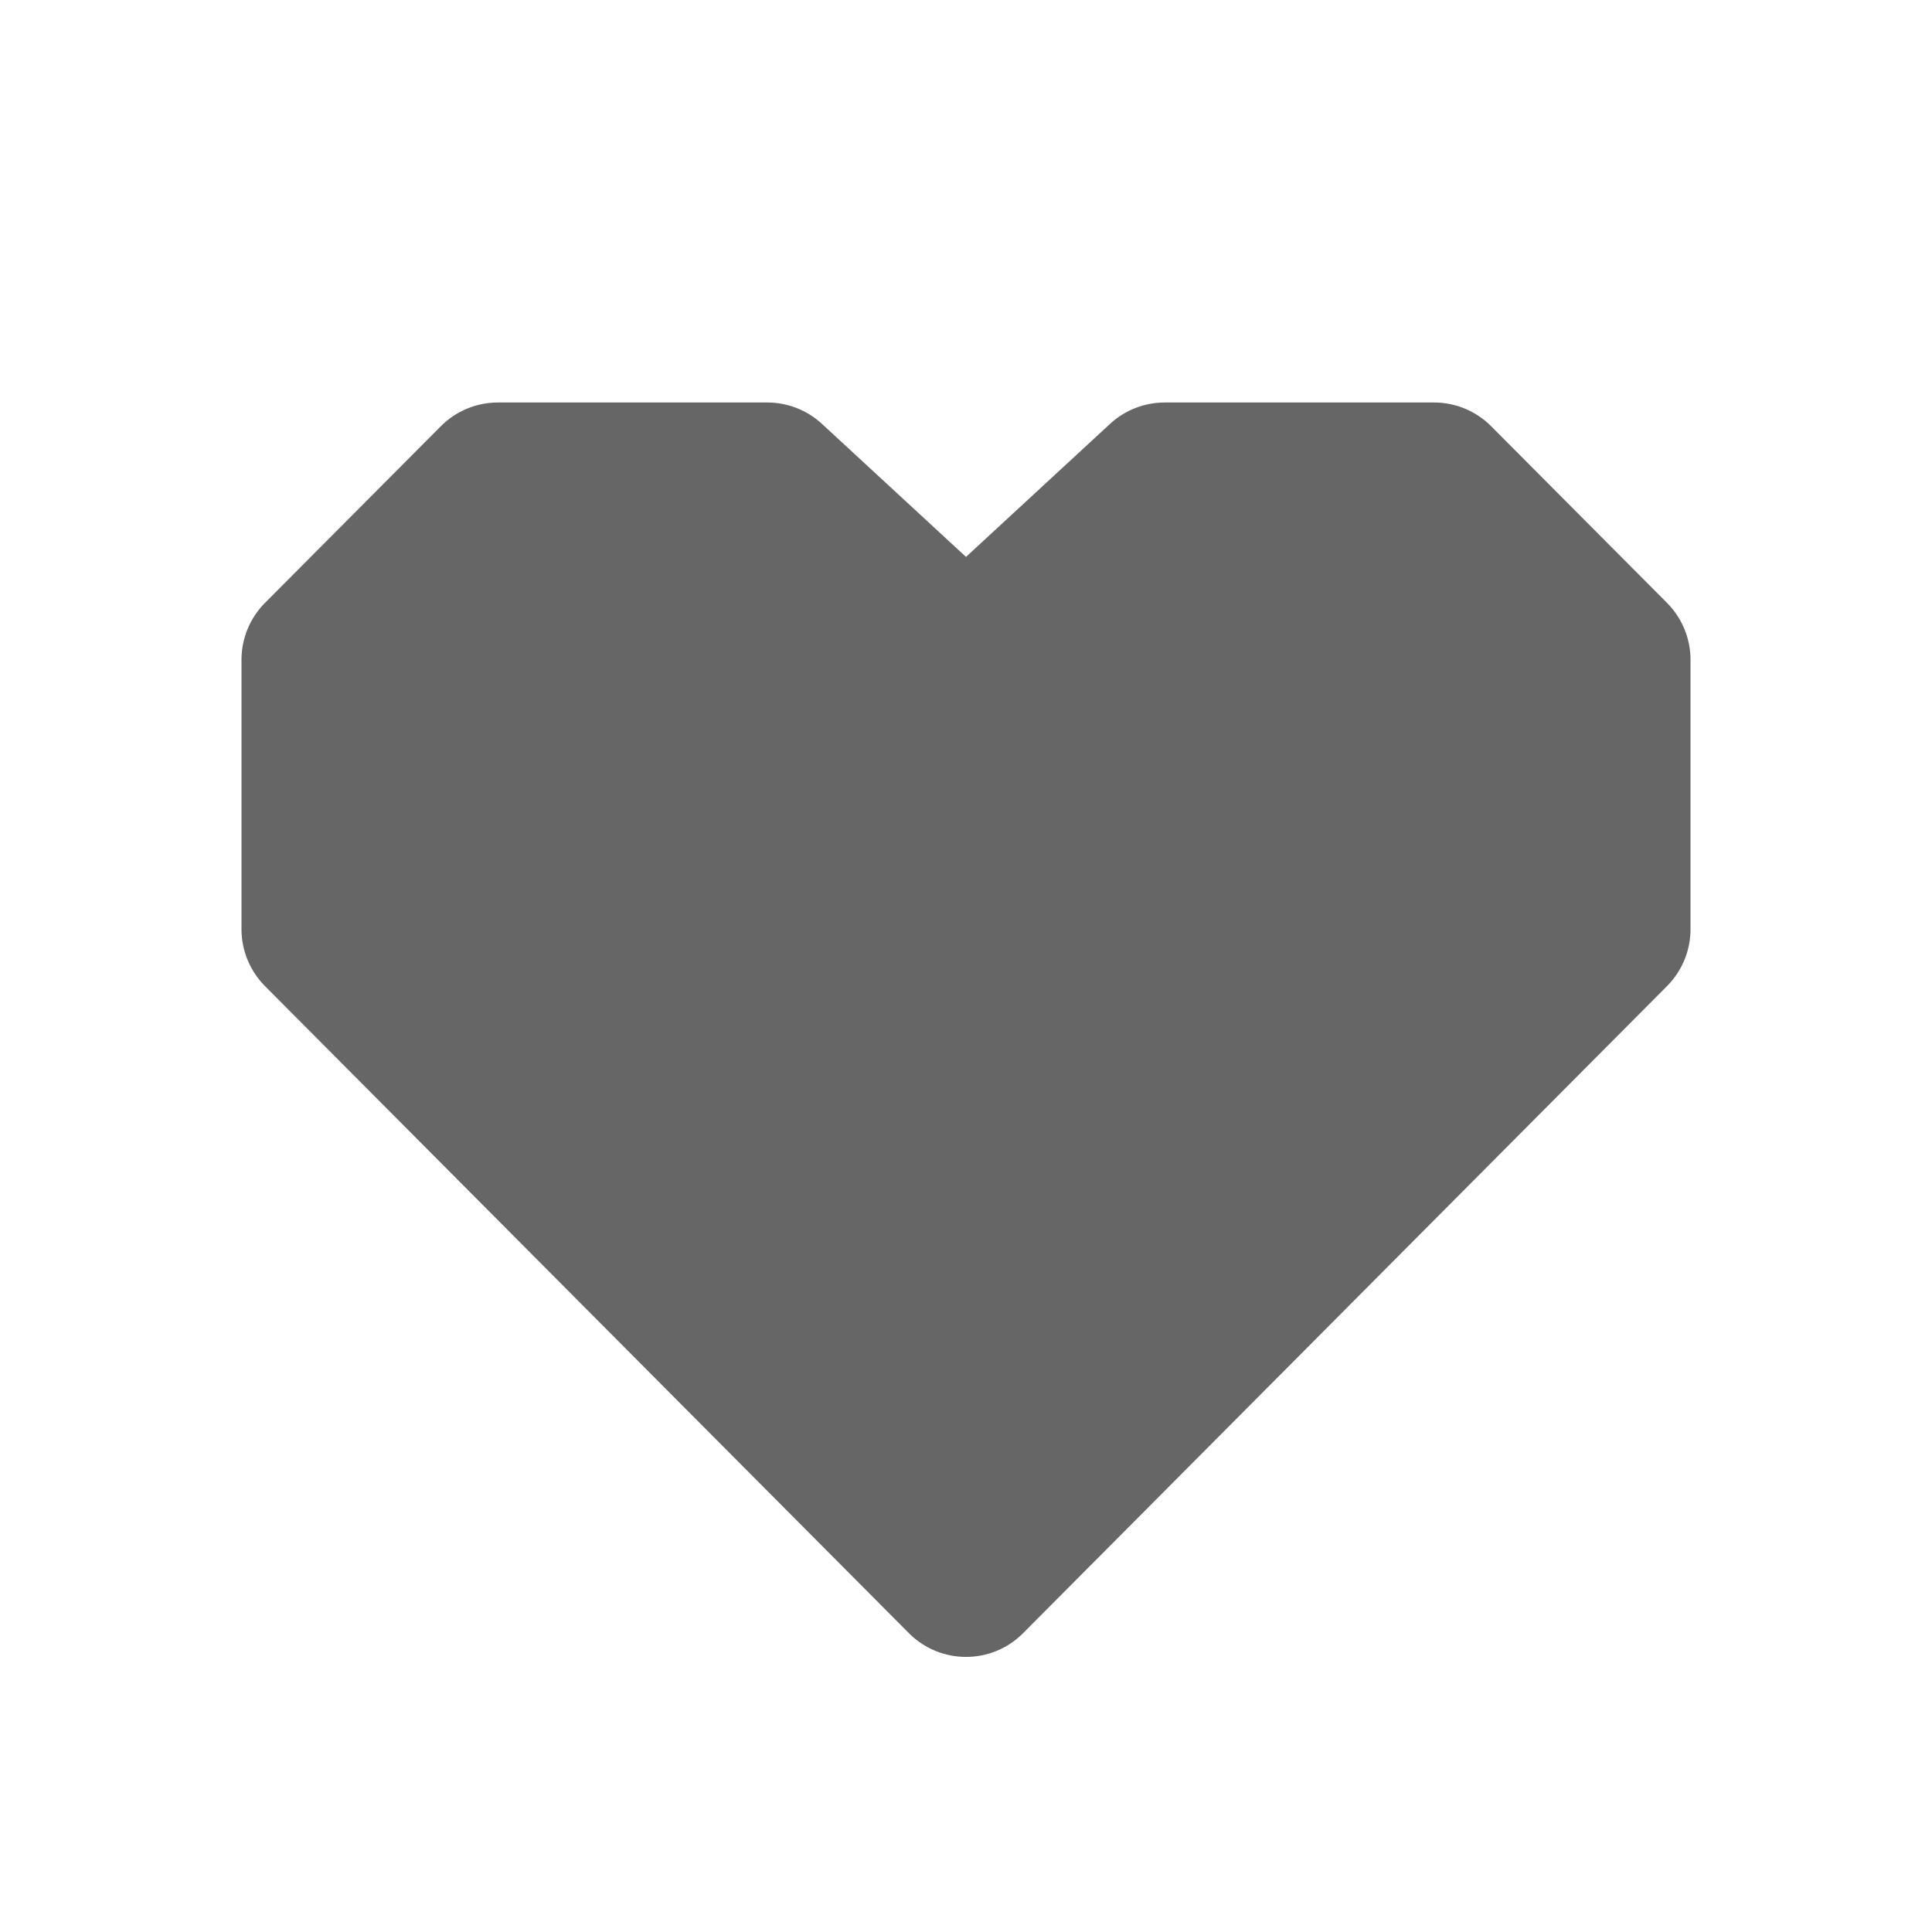
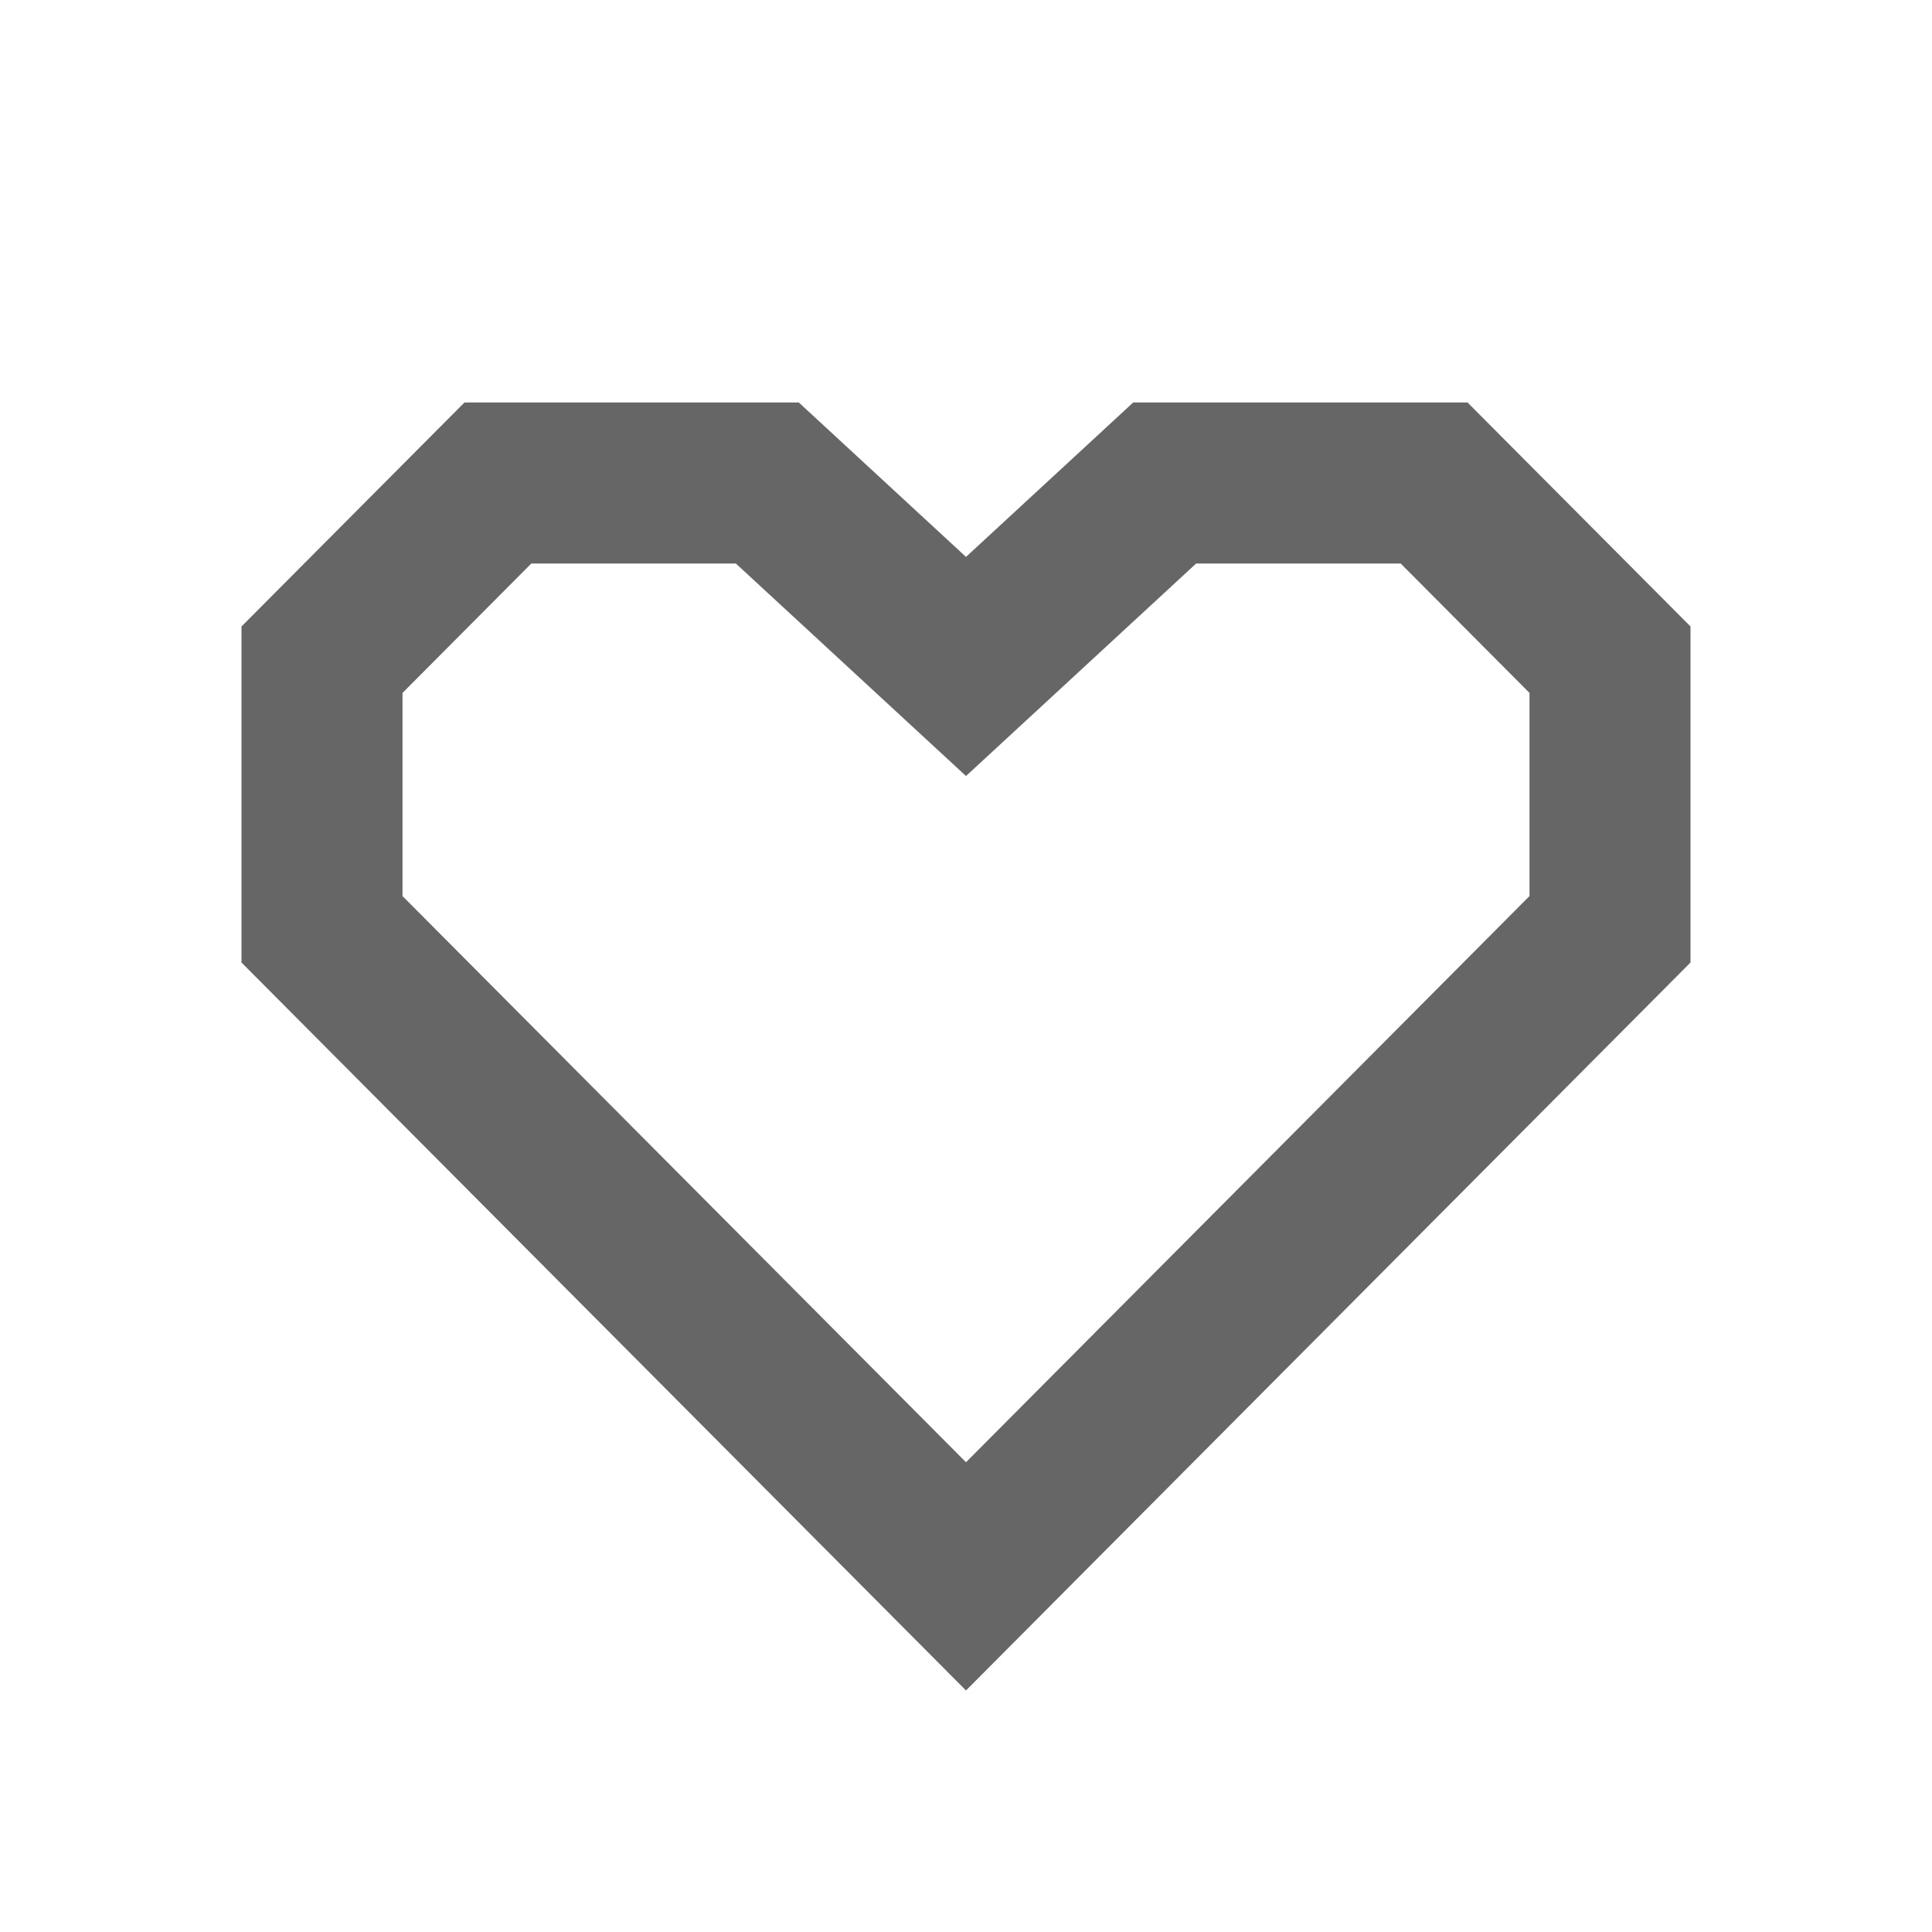
<svg xmlns="http://www.w3.org/2000/svg" width="24" height="24" viewBox="0 0 24 24" fill="none">
-   <path d="M3 11.544C3 11.808 3.105 12.062 3.291 12.249L11.291 20.288C11.682 20.681 12.318 20.681 12.709 20.288L20.709 12.249C20.895 12.062 21 11.808 21 11.544L21 8.195C21 7.931 20.895 7.677 20.709 7.49L18.524 5.295C18.336 5.106 18.081 5 17.815 5L14.468 5C14.217 5 13.974 5.095 13.79 5.265L12 6.918L10.21 5.265C10.026 5.095 9.783 5 9.532 5L6.185 5C5.919 5 5.664 5.106 5.476 5.295L3.291 7.49C3.105 7.677 3 7.931 3 8.195V11.544Z" fill="#666666" />
+   <path d="M11.322 7.653L12 8.279L12.678 7.653L14.468 6L17.815 6L20 8.195L20 11.544L12 19.582L4 11.544L4 8.195L6.185 6L9.532 6L11.322 7.653Z" stroke="#666666" stroke-width="2" />
</svg>
